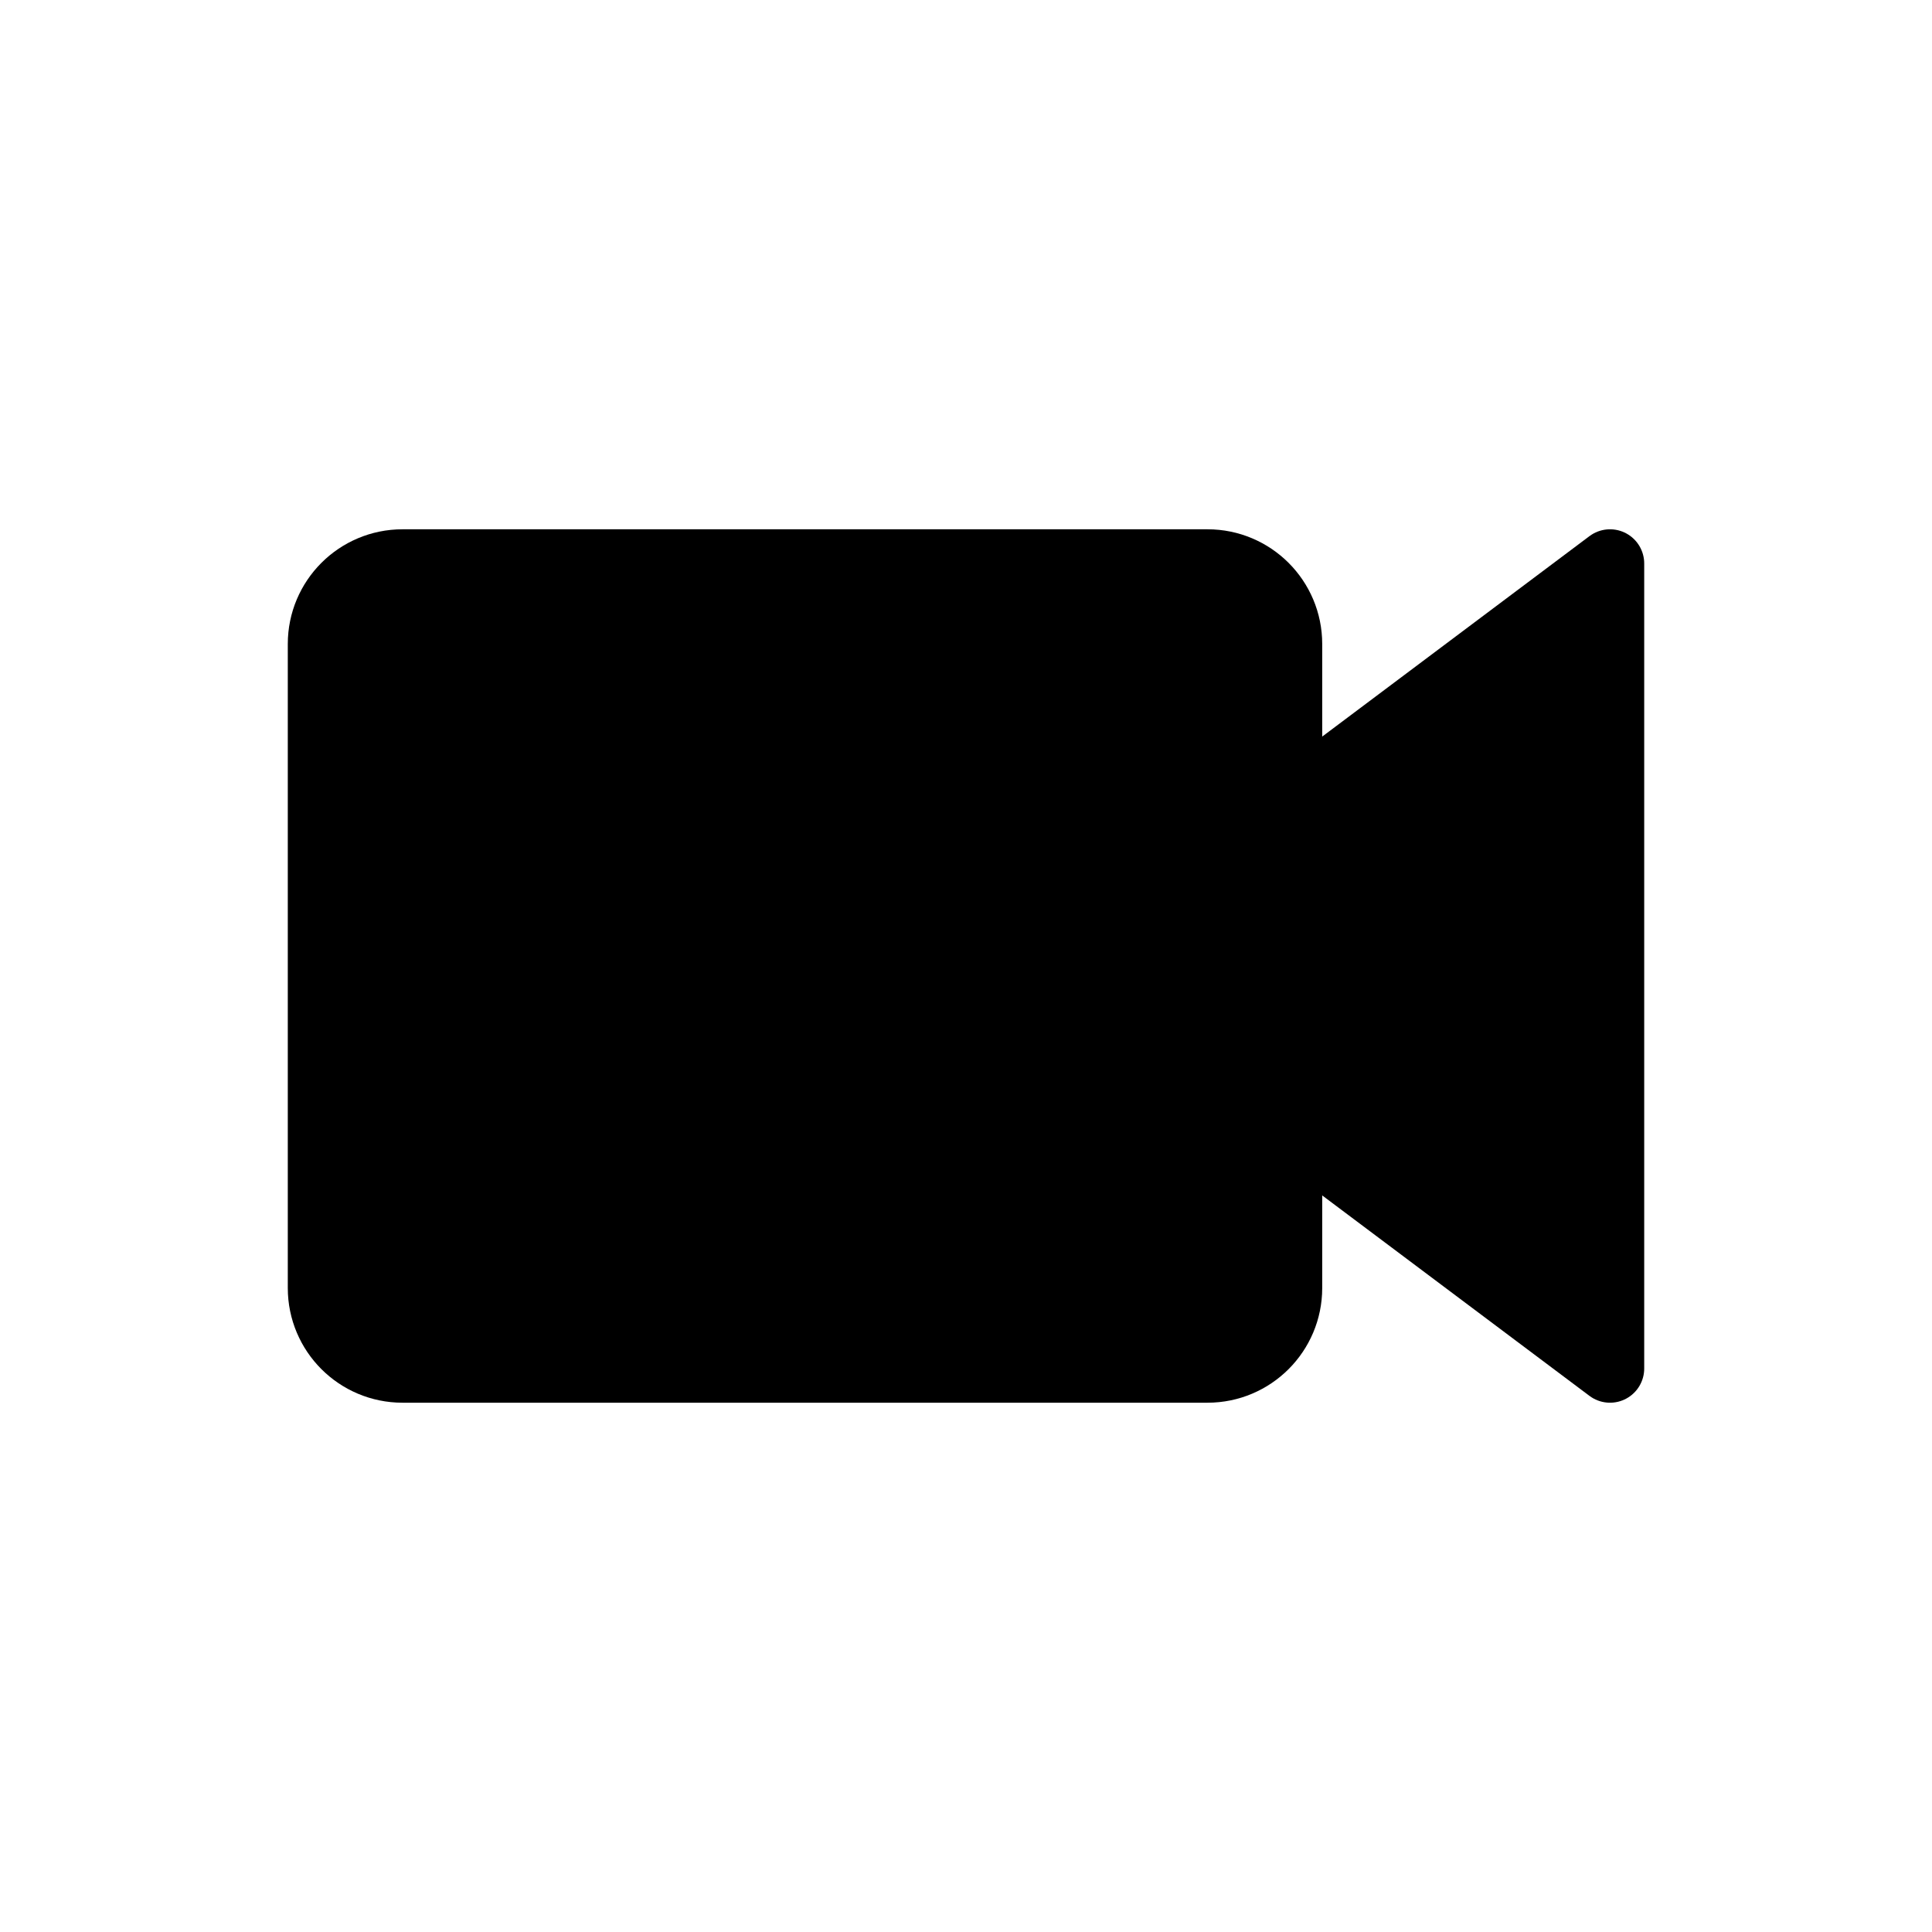
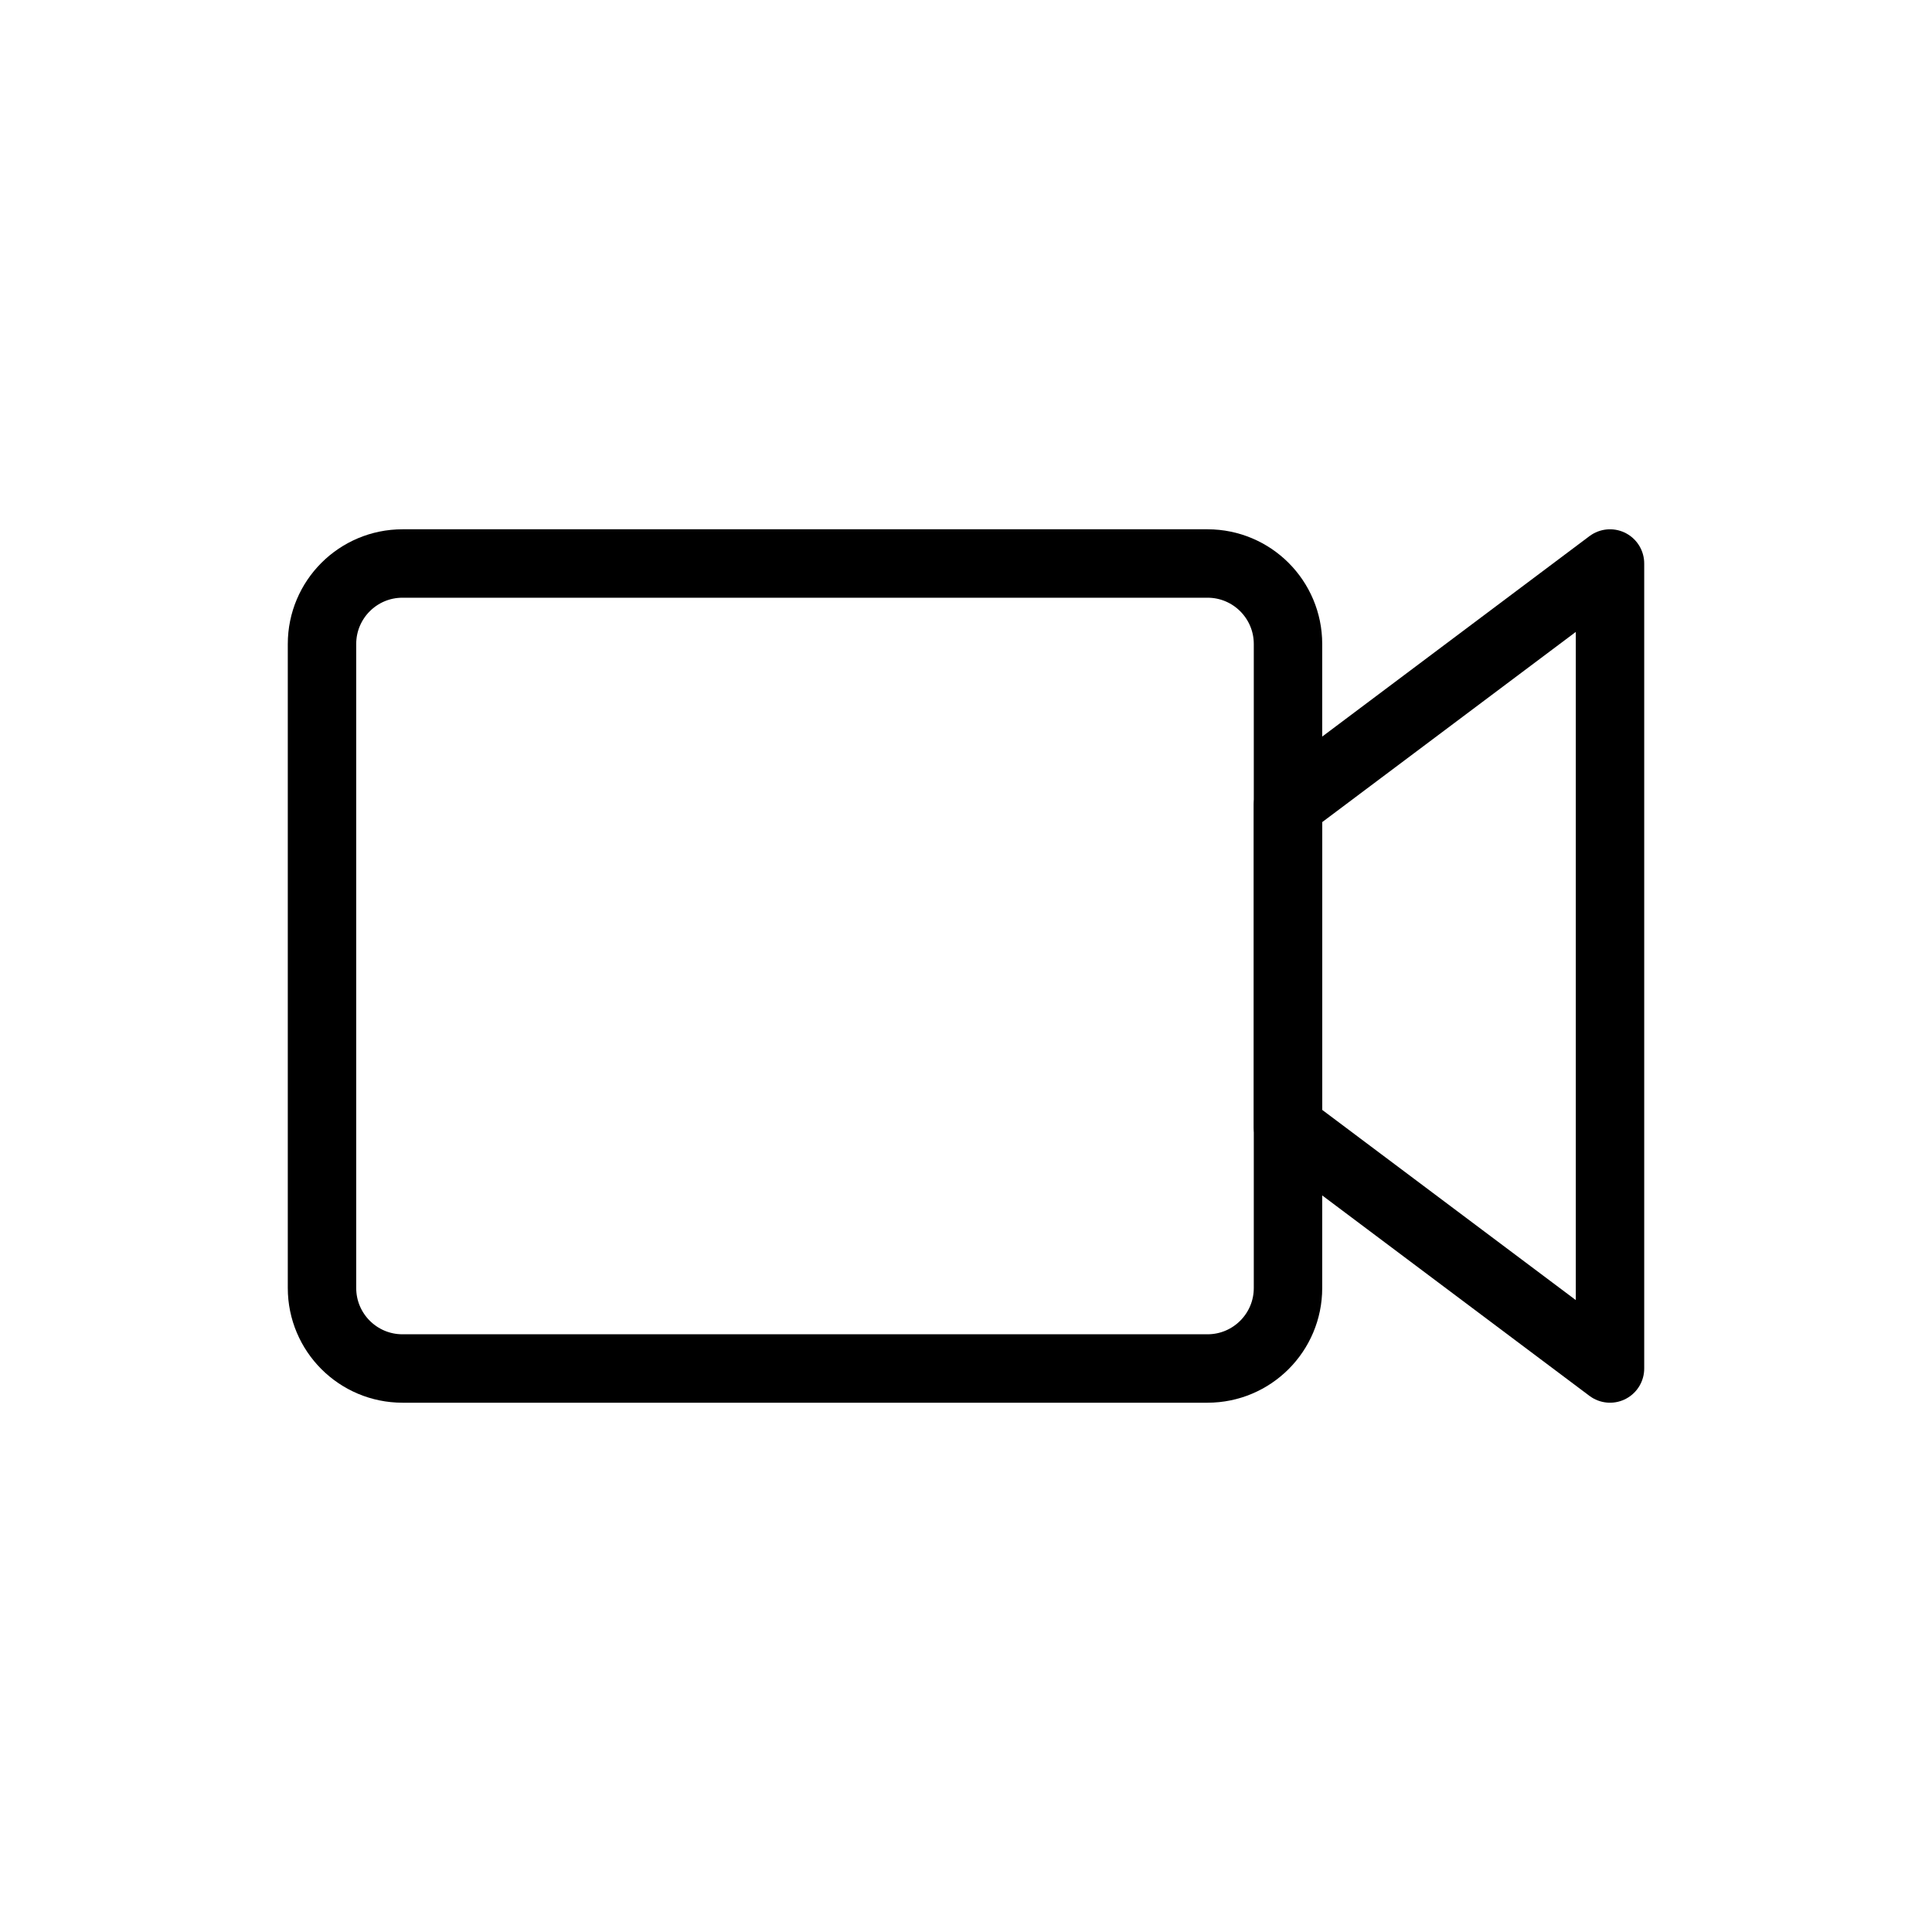
- <svg xmlns="http://www.w3.org/2000/svg" width="800px" height="800px" viewBox="0 0 24 24" fill="currentColor">
-   <g stroke="#000000" stroke-width="0.85">
+ <svg xmlns="http://www.w3.org/2000/svg" width="800px" height="800px" viewBox="0 0 24 24" fill="none">
+   <g stroke="currentColor" stroke-width="0.85">
    <path d="M16 16V8a1 1 0 00-1-1H5a1 1 0 00-1 1v8a1 1 0 001 1h10a1 1 0 001-1z" />
    <path stroke-linejoin="round" d="M20 7l-4 3v4l4 3V7z" />
  </g>
</svg>
